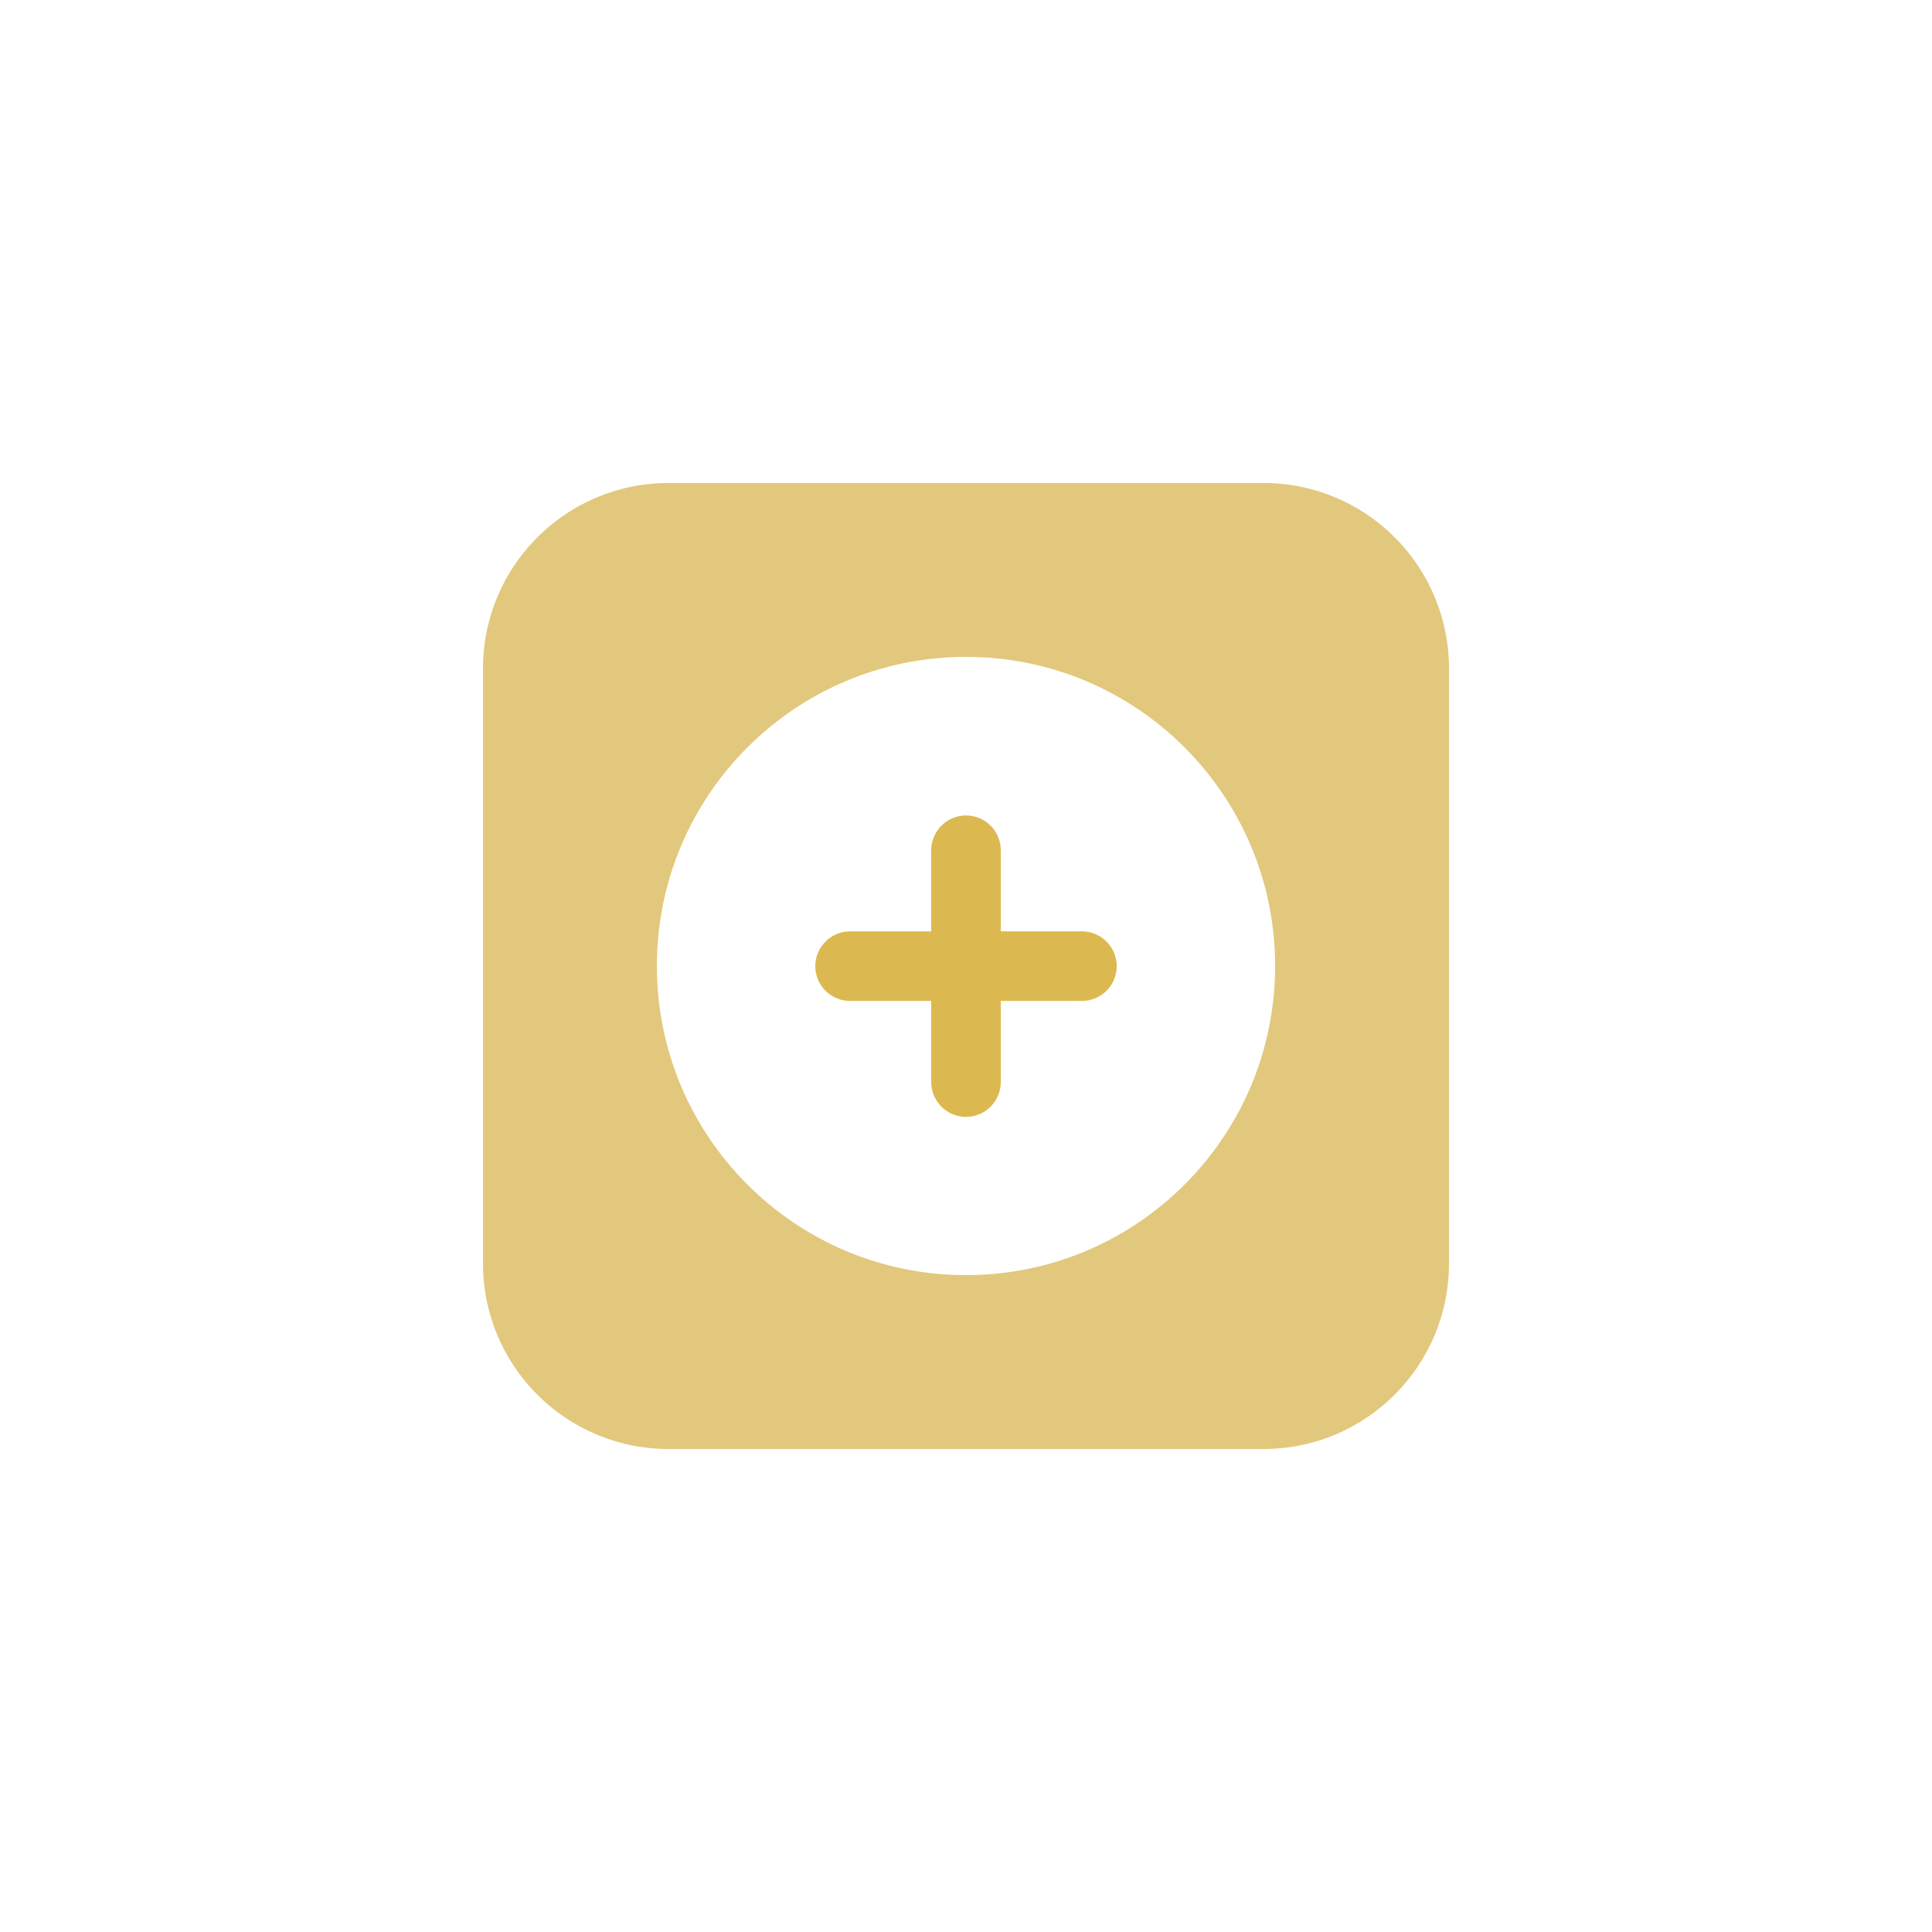
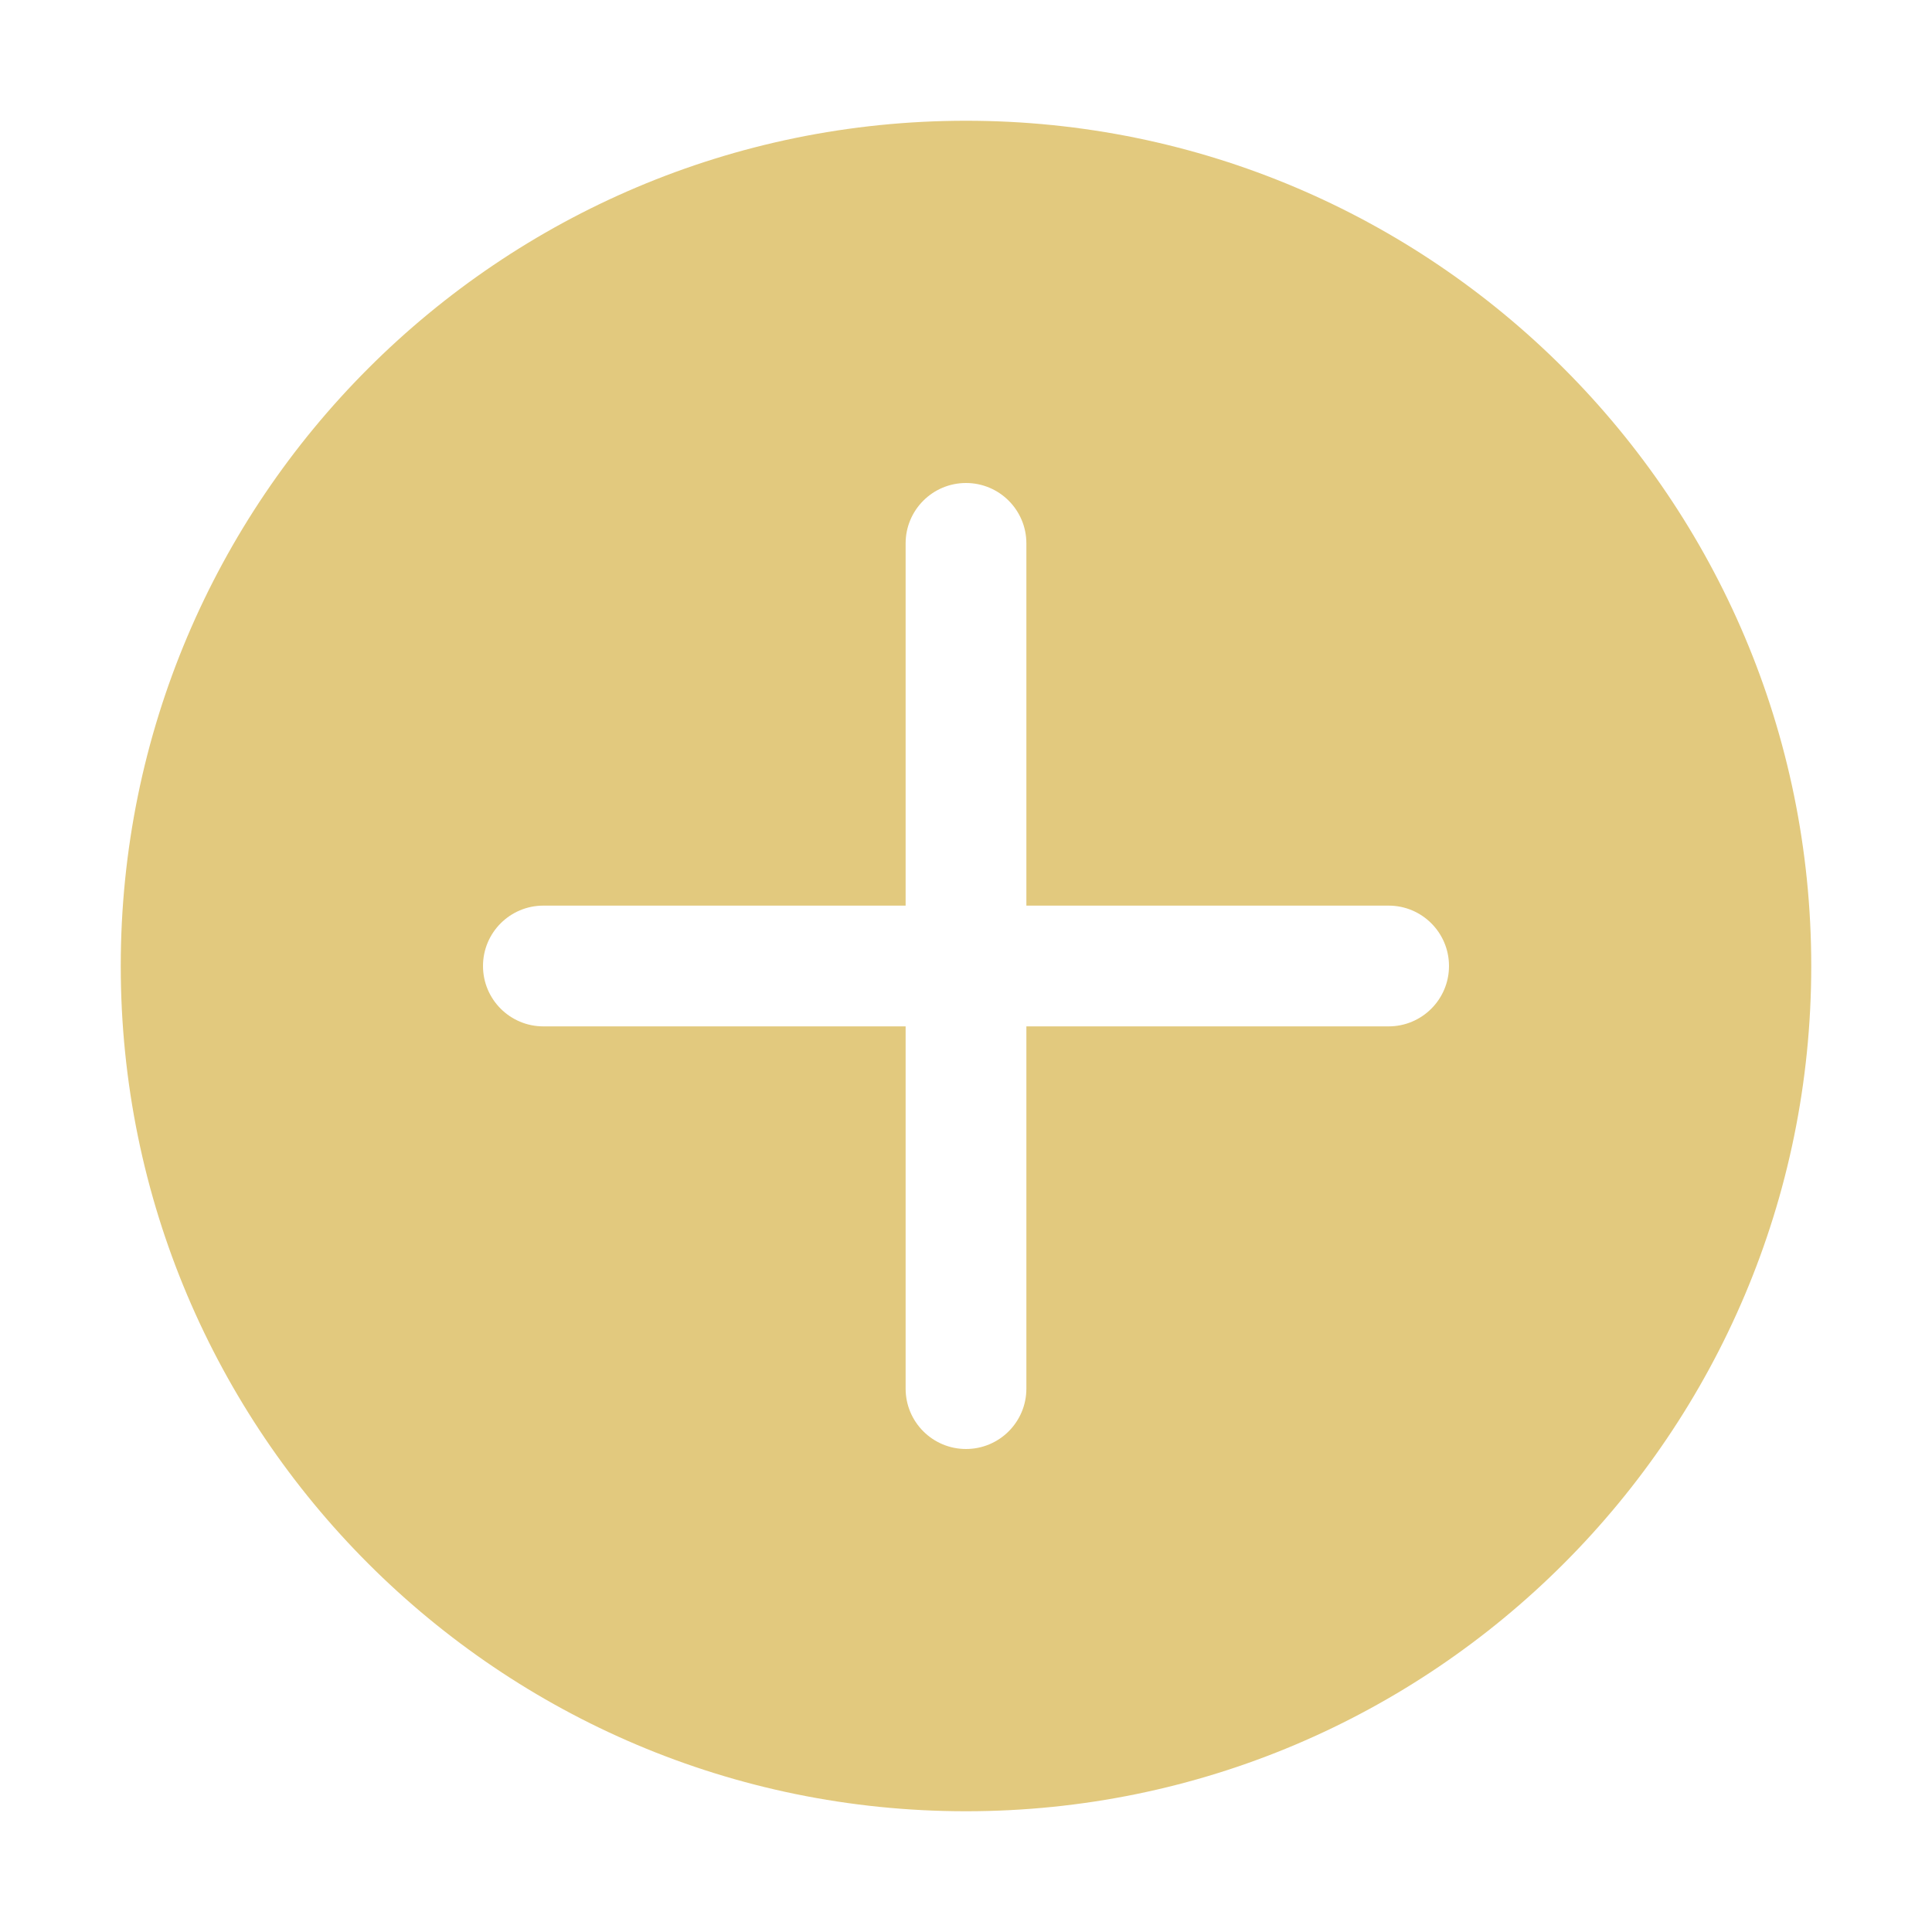
- <svg xmlns="http://www.w3.org/2000/svg" viewBox="0 0 500 500" width="64" height="64" preserveAspectRatio="xMidYMid meet">
-   <defs>
-     <clipPath id="__lottie_element_2">
-       <rect width="500" height="500" x="0" y="0" />
-     </clipPath>
-   </defs>
-   <g clip-path="url(#__lottie_element_2)">
-     <g style="display: block;" transform="matrix(1,0,0,1,124.75,124.75)" opacity="1">
-       <g opacity="1" transform="matrix(1,0,0,1,125.25,125.25)">
-         <path fill="rgb(226,200,125)" fill-opacity="1" d=" M77,125 C77,125 -77,125 -77,125 C-103.51,125 -125,103.51 -125,77 C-125,77 -125,-77 -125,-77 C-125,-103.51 -103.51,-125 -77,-125 C-77,-125 77,-125 77,-125 C103.51,-125 125,-103.51 125,-77 C125,-77 125,77 125,77 C125,103.51 103.51,125 77,125z" />
-       </g>
-     </g>
-     <g style="display: block;" transform="matrix(1,0,0,1,169.75,169.75)" opacity="1">
-       <g opacity="1" transform="matrix(1,0,0,1,80.25,80.25)">
-         <path fill="rgb(255,255,255)" fill-opacity="1" d=" M0,80 C0,80 0,80 0,80 C-44.183,80 -80,44.183 -80,0 C-80,-44.183 -44.183,-80 0,-80 C44.183,-80 80,-44.183 80,0 C80,44.183 44.183,80 0,80z" />
-       </g>
-     </g>
-     <g style="display: block;" transform="matrix(1,0,0,1,241,211.042)" opacity="1">
-       <g opacity="1" transform="matrix(1,0,0,1,0,0)">
-         <path stroke-linecap="round" stroke-linejoin="miter" fill-opacity="0" stroke-miterlimit="10" stroke="rgb(220,185,80)" stroke-opacity="1" stroke-width="18" d=" M9,9 C9,9 9,69 9,69" />
-       </g>
-     </g>
-     <g style="display: block;" transform="matrix(1,0,0,1,211,241.042)" opacity="1">
-       <g opacity="1" transform="matrix(1,0,0,1,0,0)">
-         <path stroke-linecap="round" stroke-linejoin="miter" fill-opacity="0" stroke-miterlimit="10" stroke="rgb(220,185,80)" stroke-opacity="1" stroke-width="18" d=" M69,9 C69,9 9,9 9,9" />
-       </g>
-     </g>
-   </g>
+ <svg xmlns="http://www.w3.org/2000/svg" viewBox="0 0 32 32" id="add">
+   <path fill="#e2c97e" d="M16,2A14,14,0,1,0,30,16,14,14,0,0,0,16,2Zm7,15H17v6a1,1,0,0,1-2,0V17H9a1,1,0,0,1,0-2h6V9a1,1,0,0,1,2,0v6h6a1,1,0,0,1,0,2Z" class="svgShape color87d1ee-0" />
</svg>
